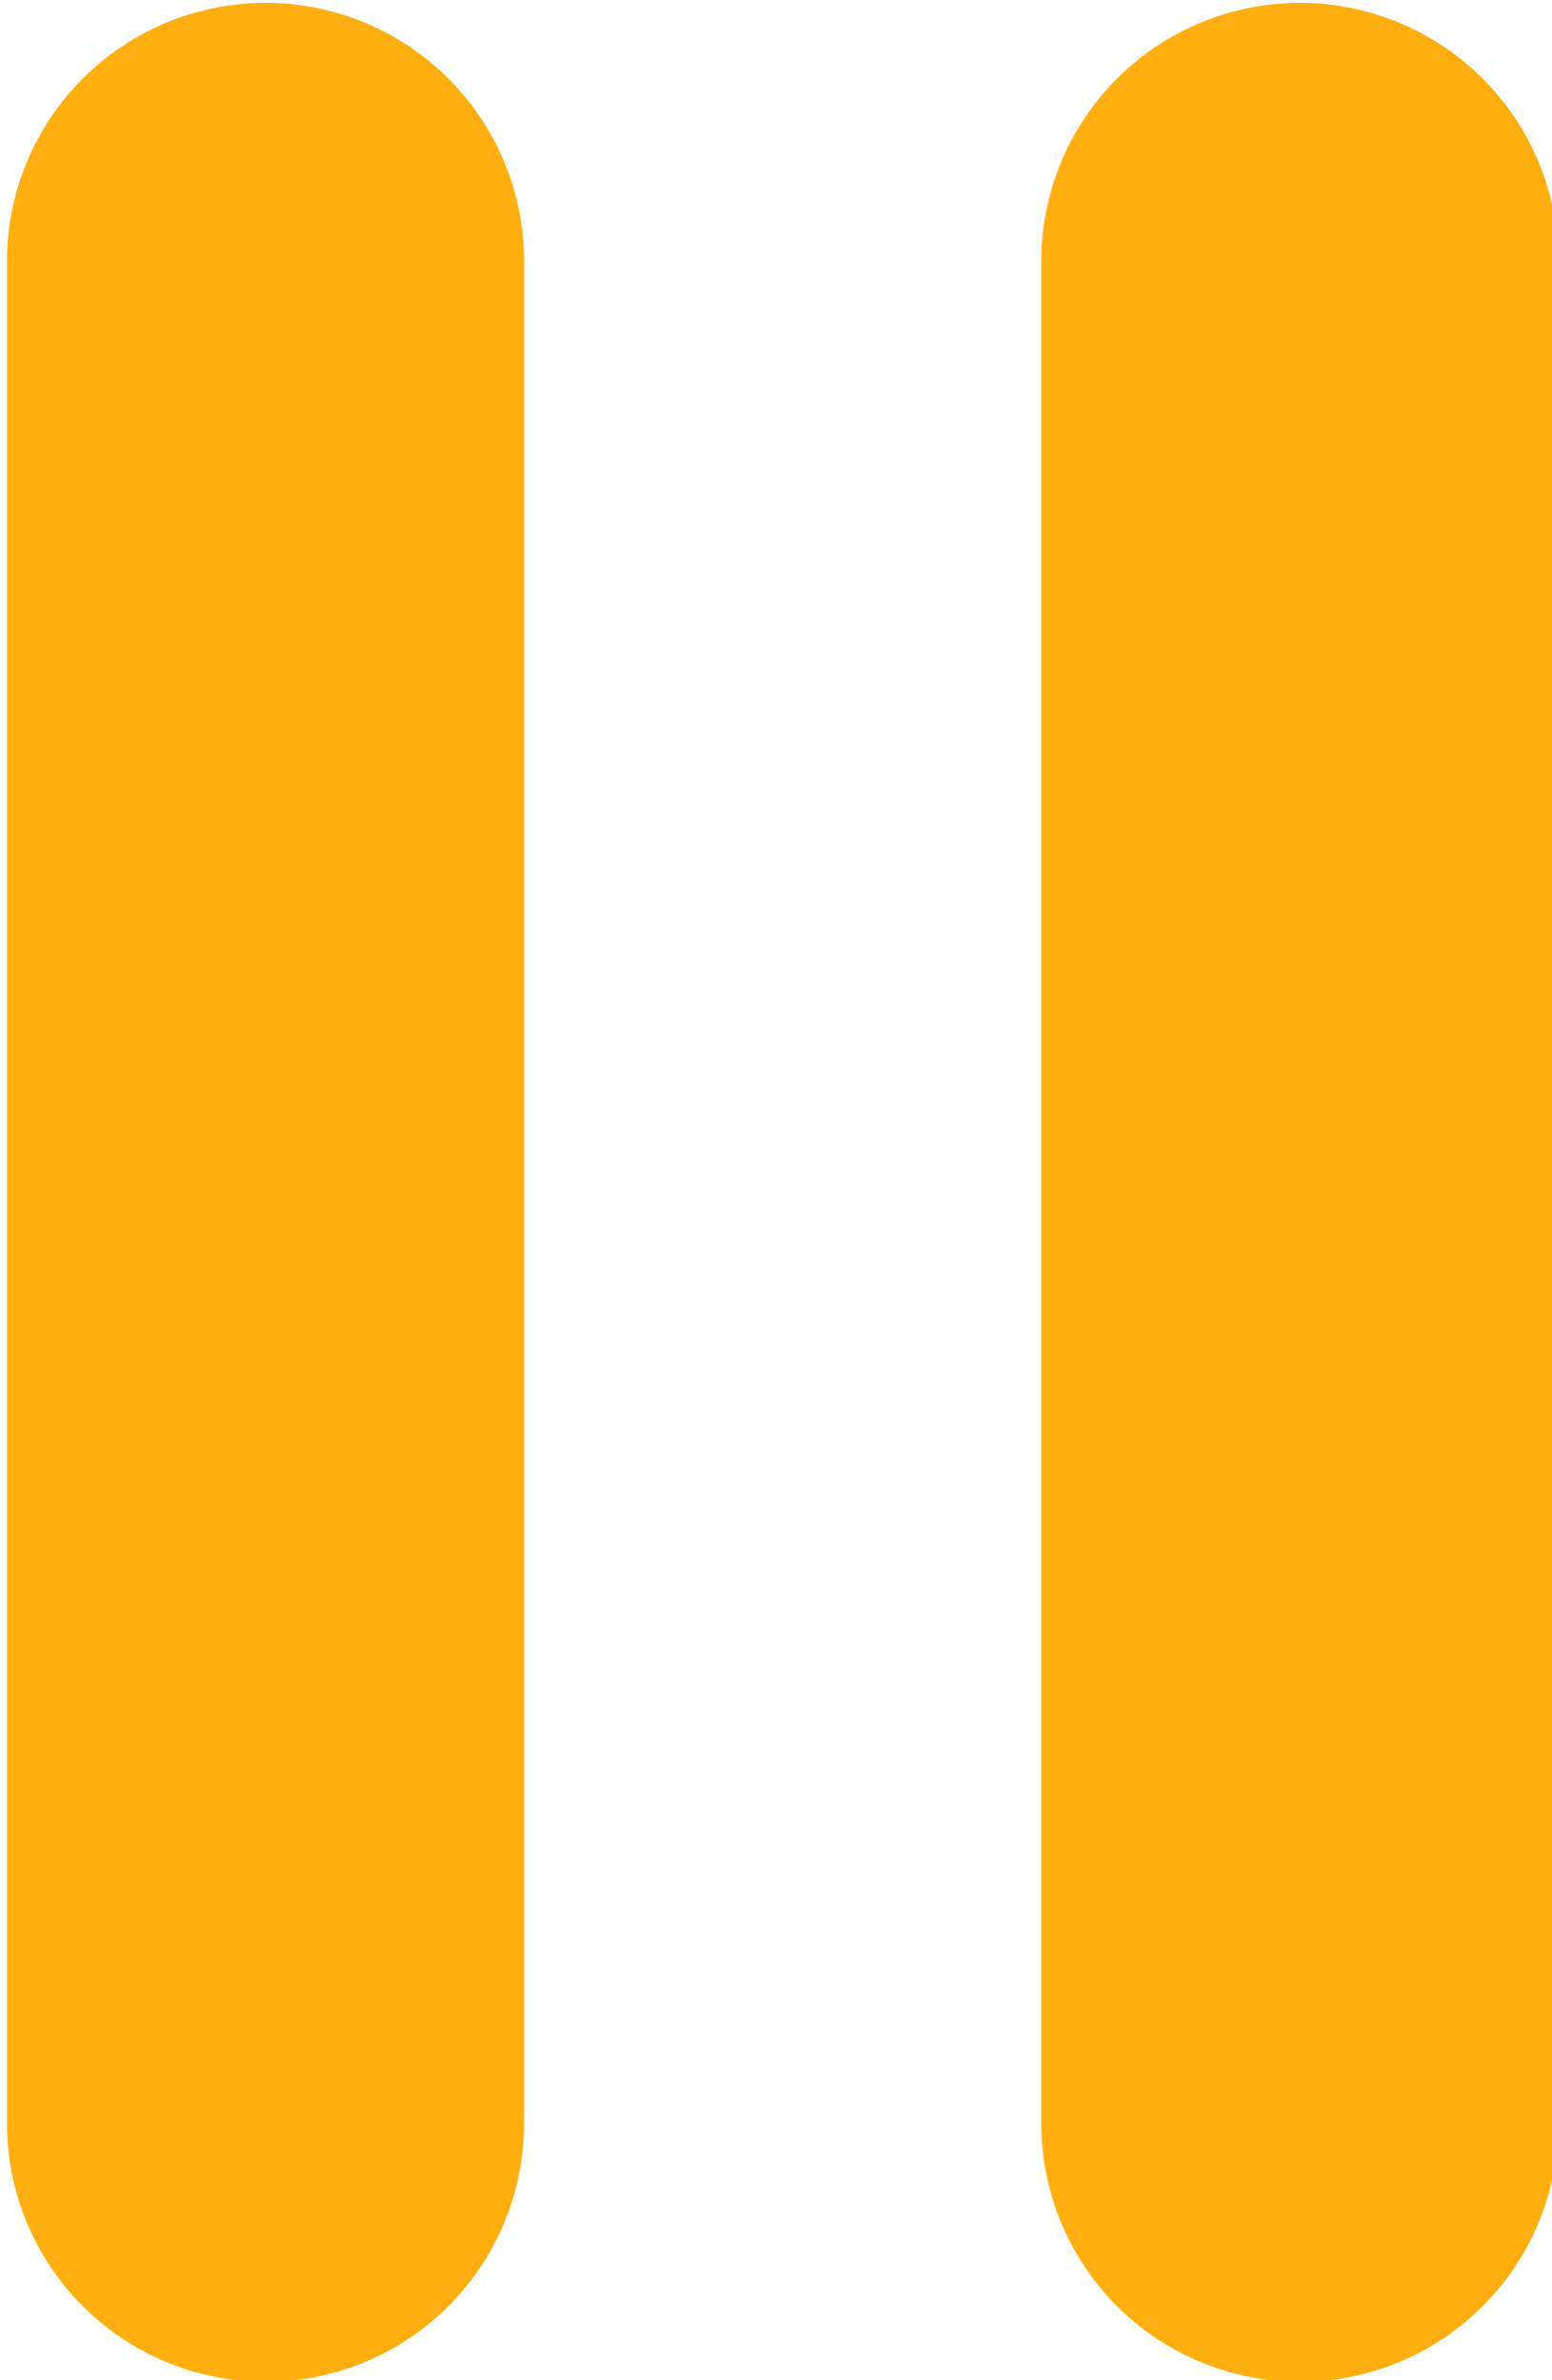
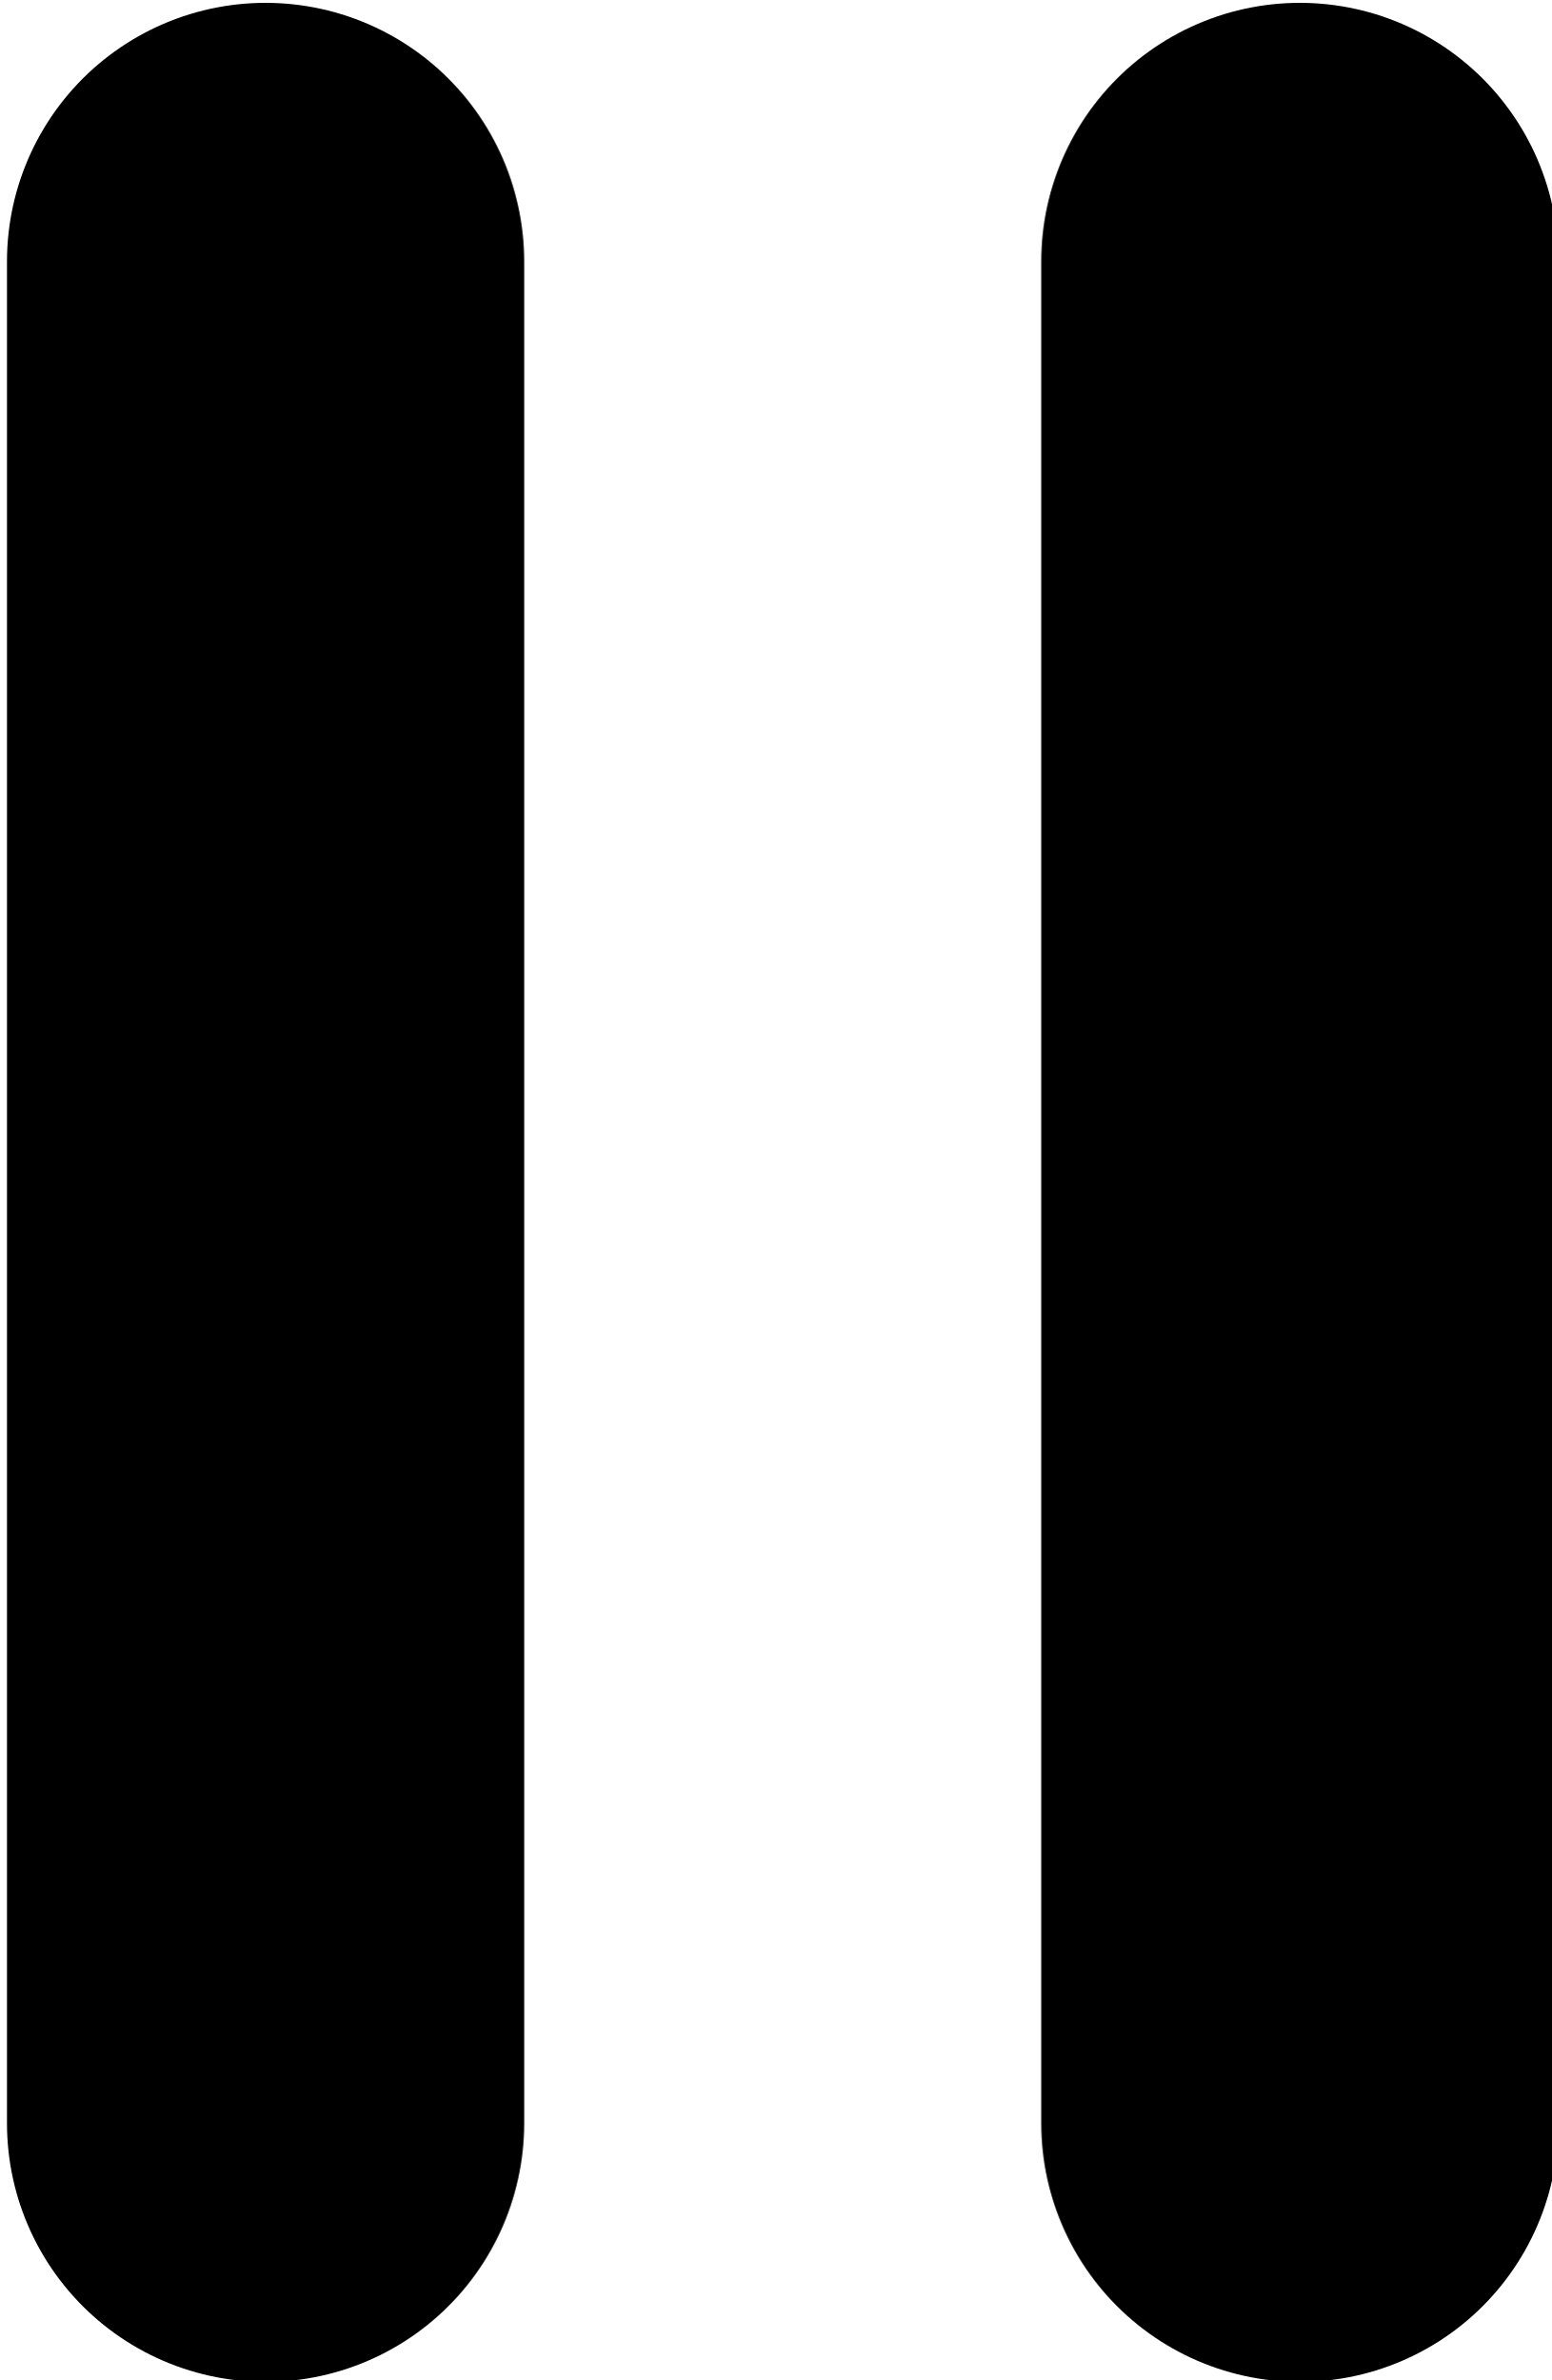
<svg xmlns="http://www.w3.org/2000/svg" version="1.1" id="Слой_1" x="0" y="0" viewBox="0 0 6 9.2" xml:space="preserve">
-   <style>.st0{fill:none;stroke:#ffae10;stroke-width:2;stroke-linecap:round}</style>
+   <style>.st0{fill:none;stroke:currentColor;stroke-width:2;stroke-linecap:round}</style>
  <g id="STOPPED" transform="translate(-10.773 -10.089)">
    <path id="Контур_605" class="st0" d="M11.8 11.1v7.2" />
    <path id="Контур_606" class="st0" d="M15.8 11.1v7.2" />
  </g>
</svg>
